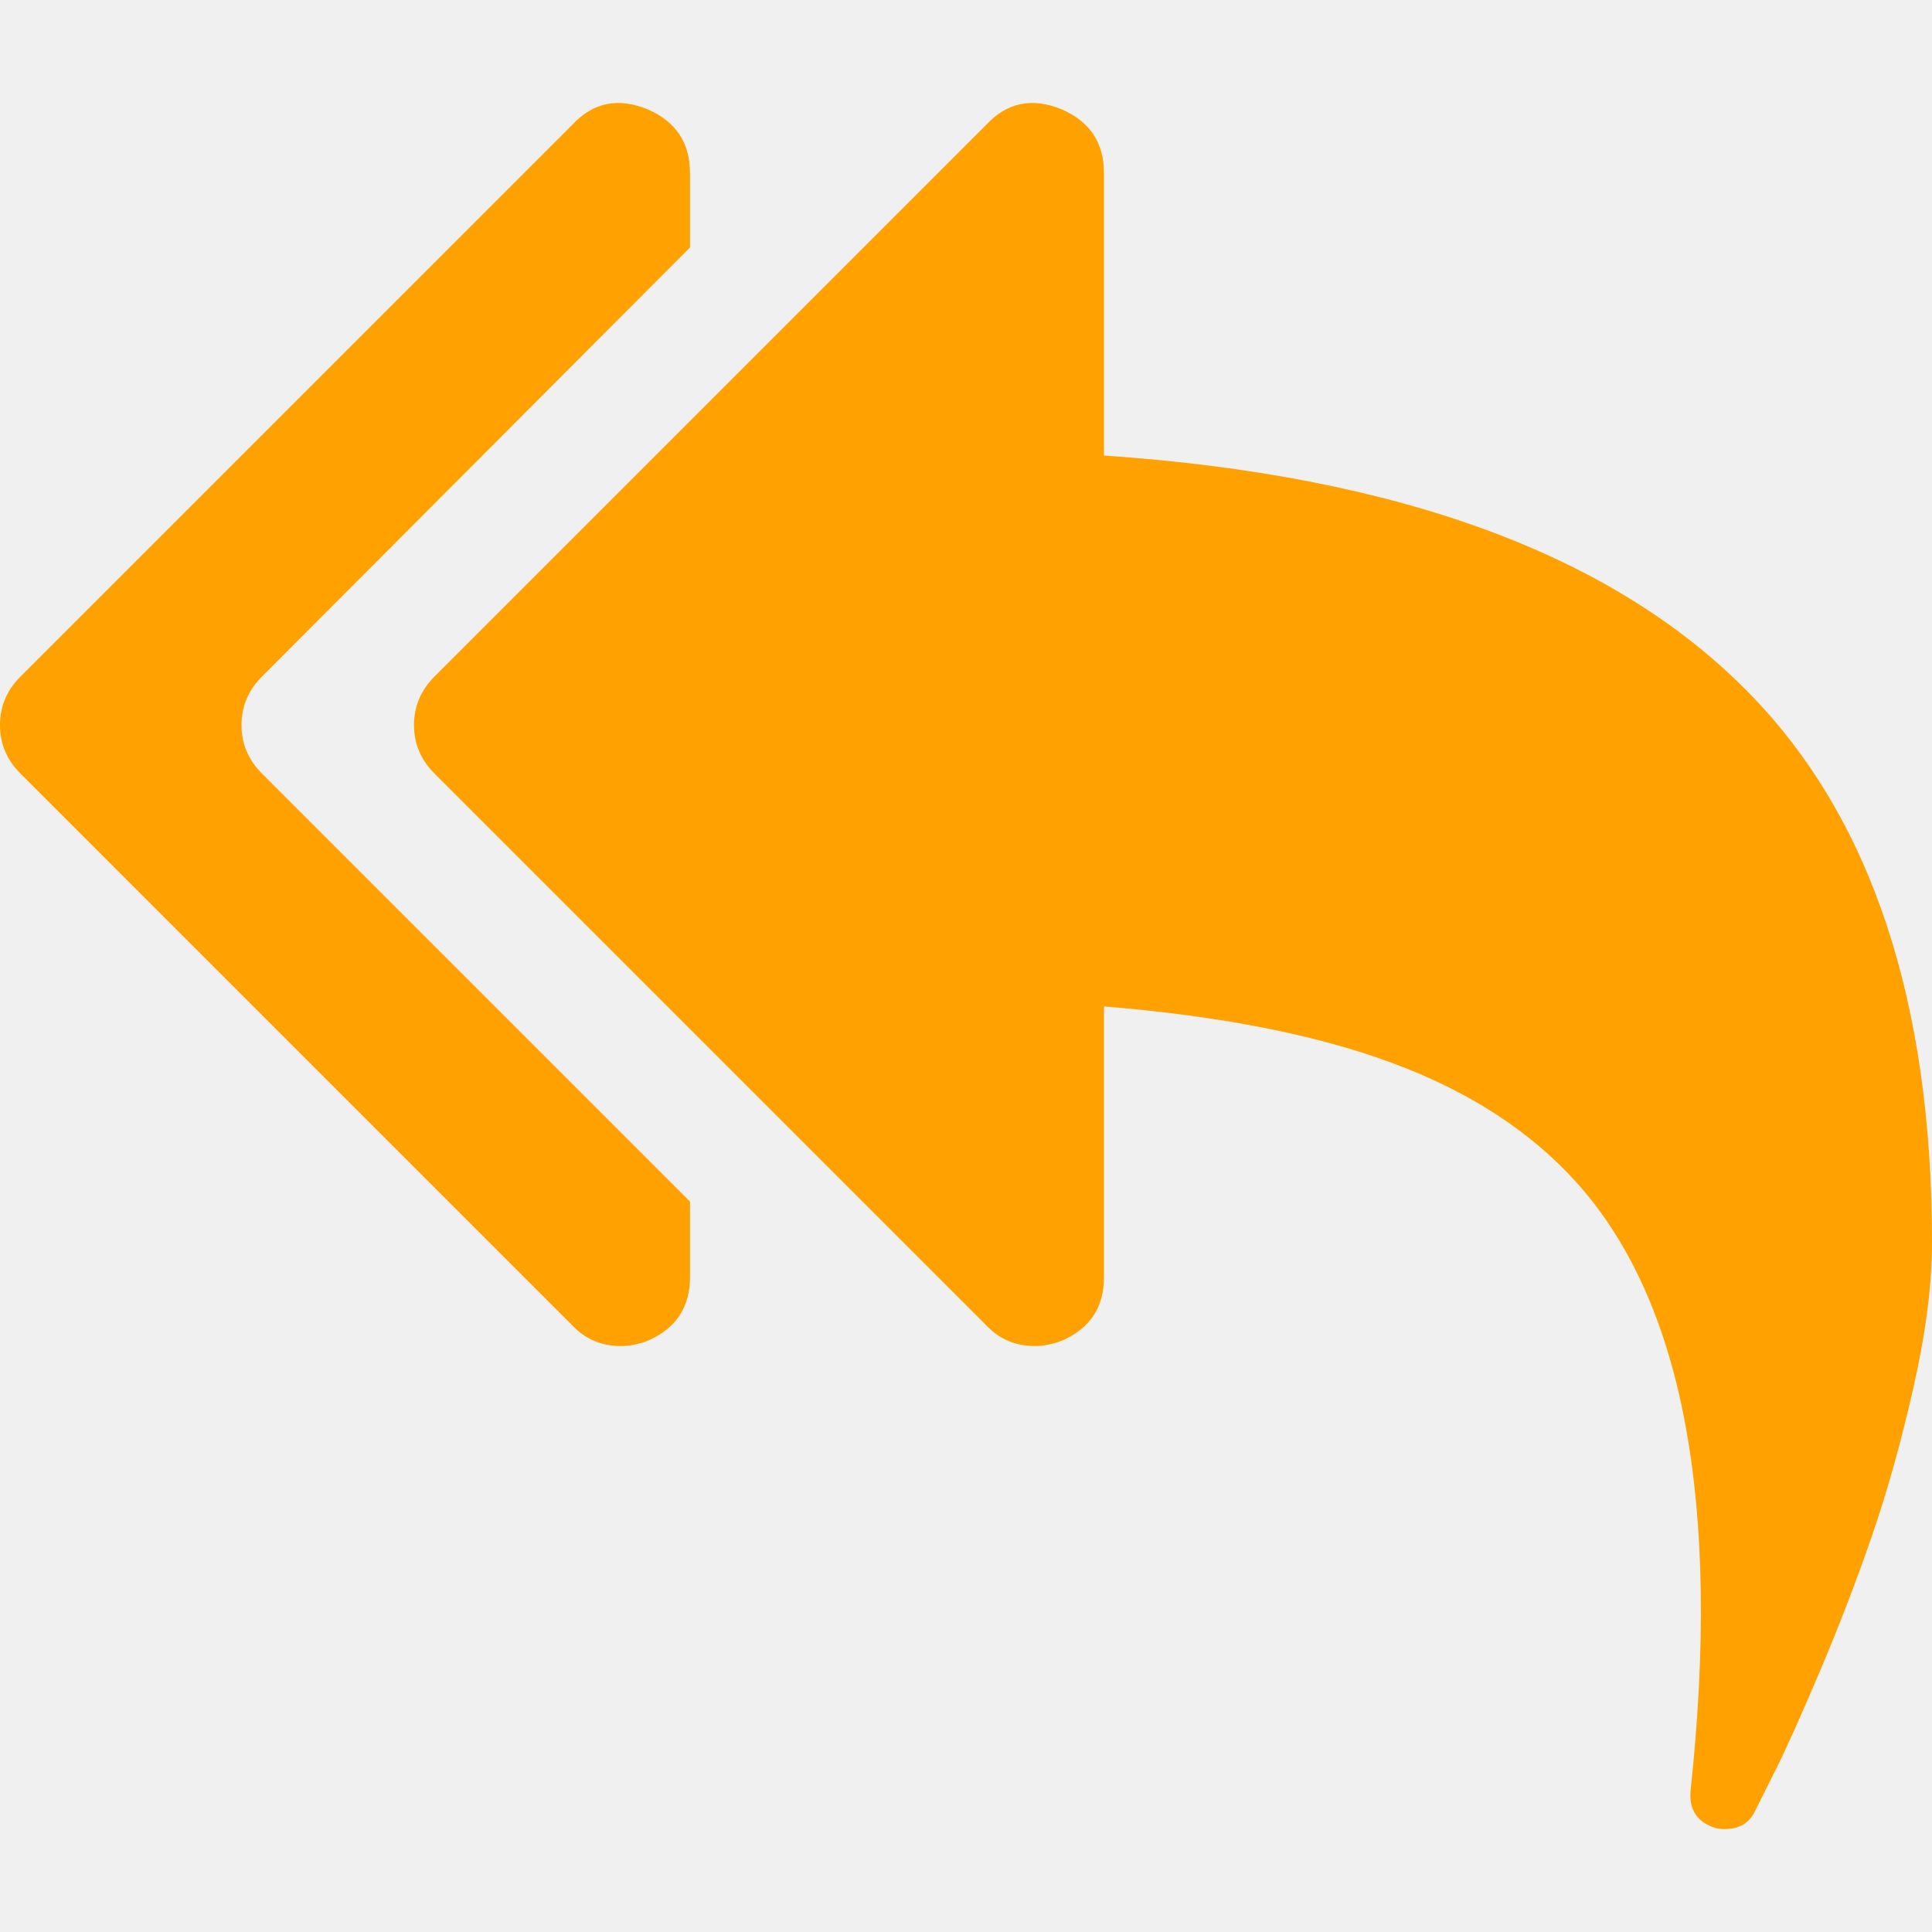
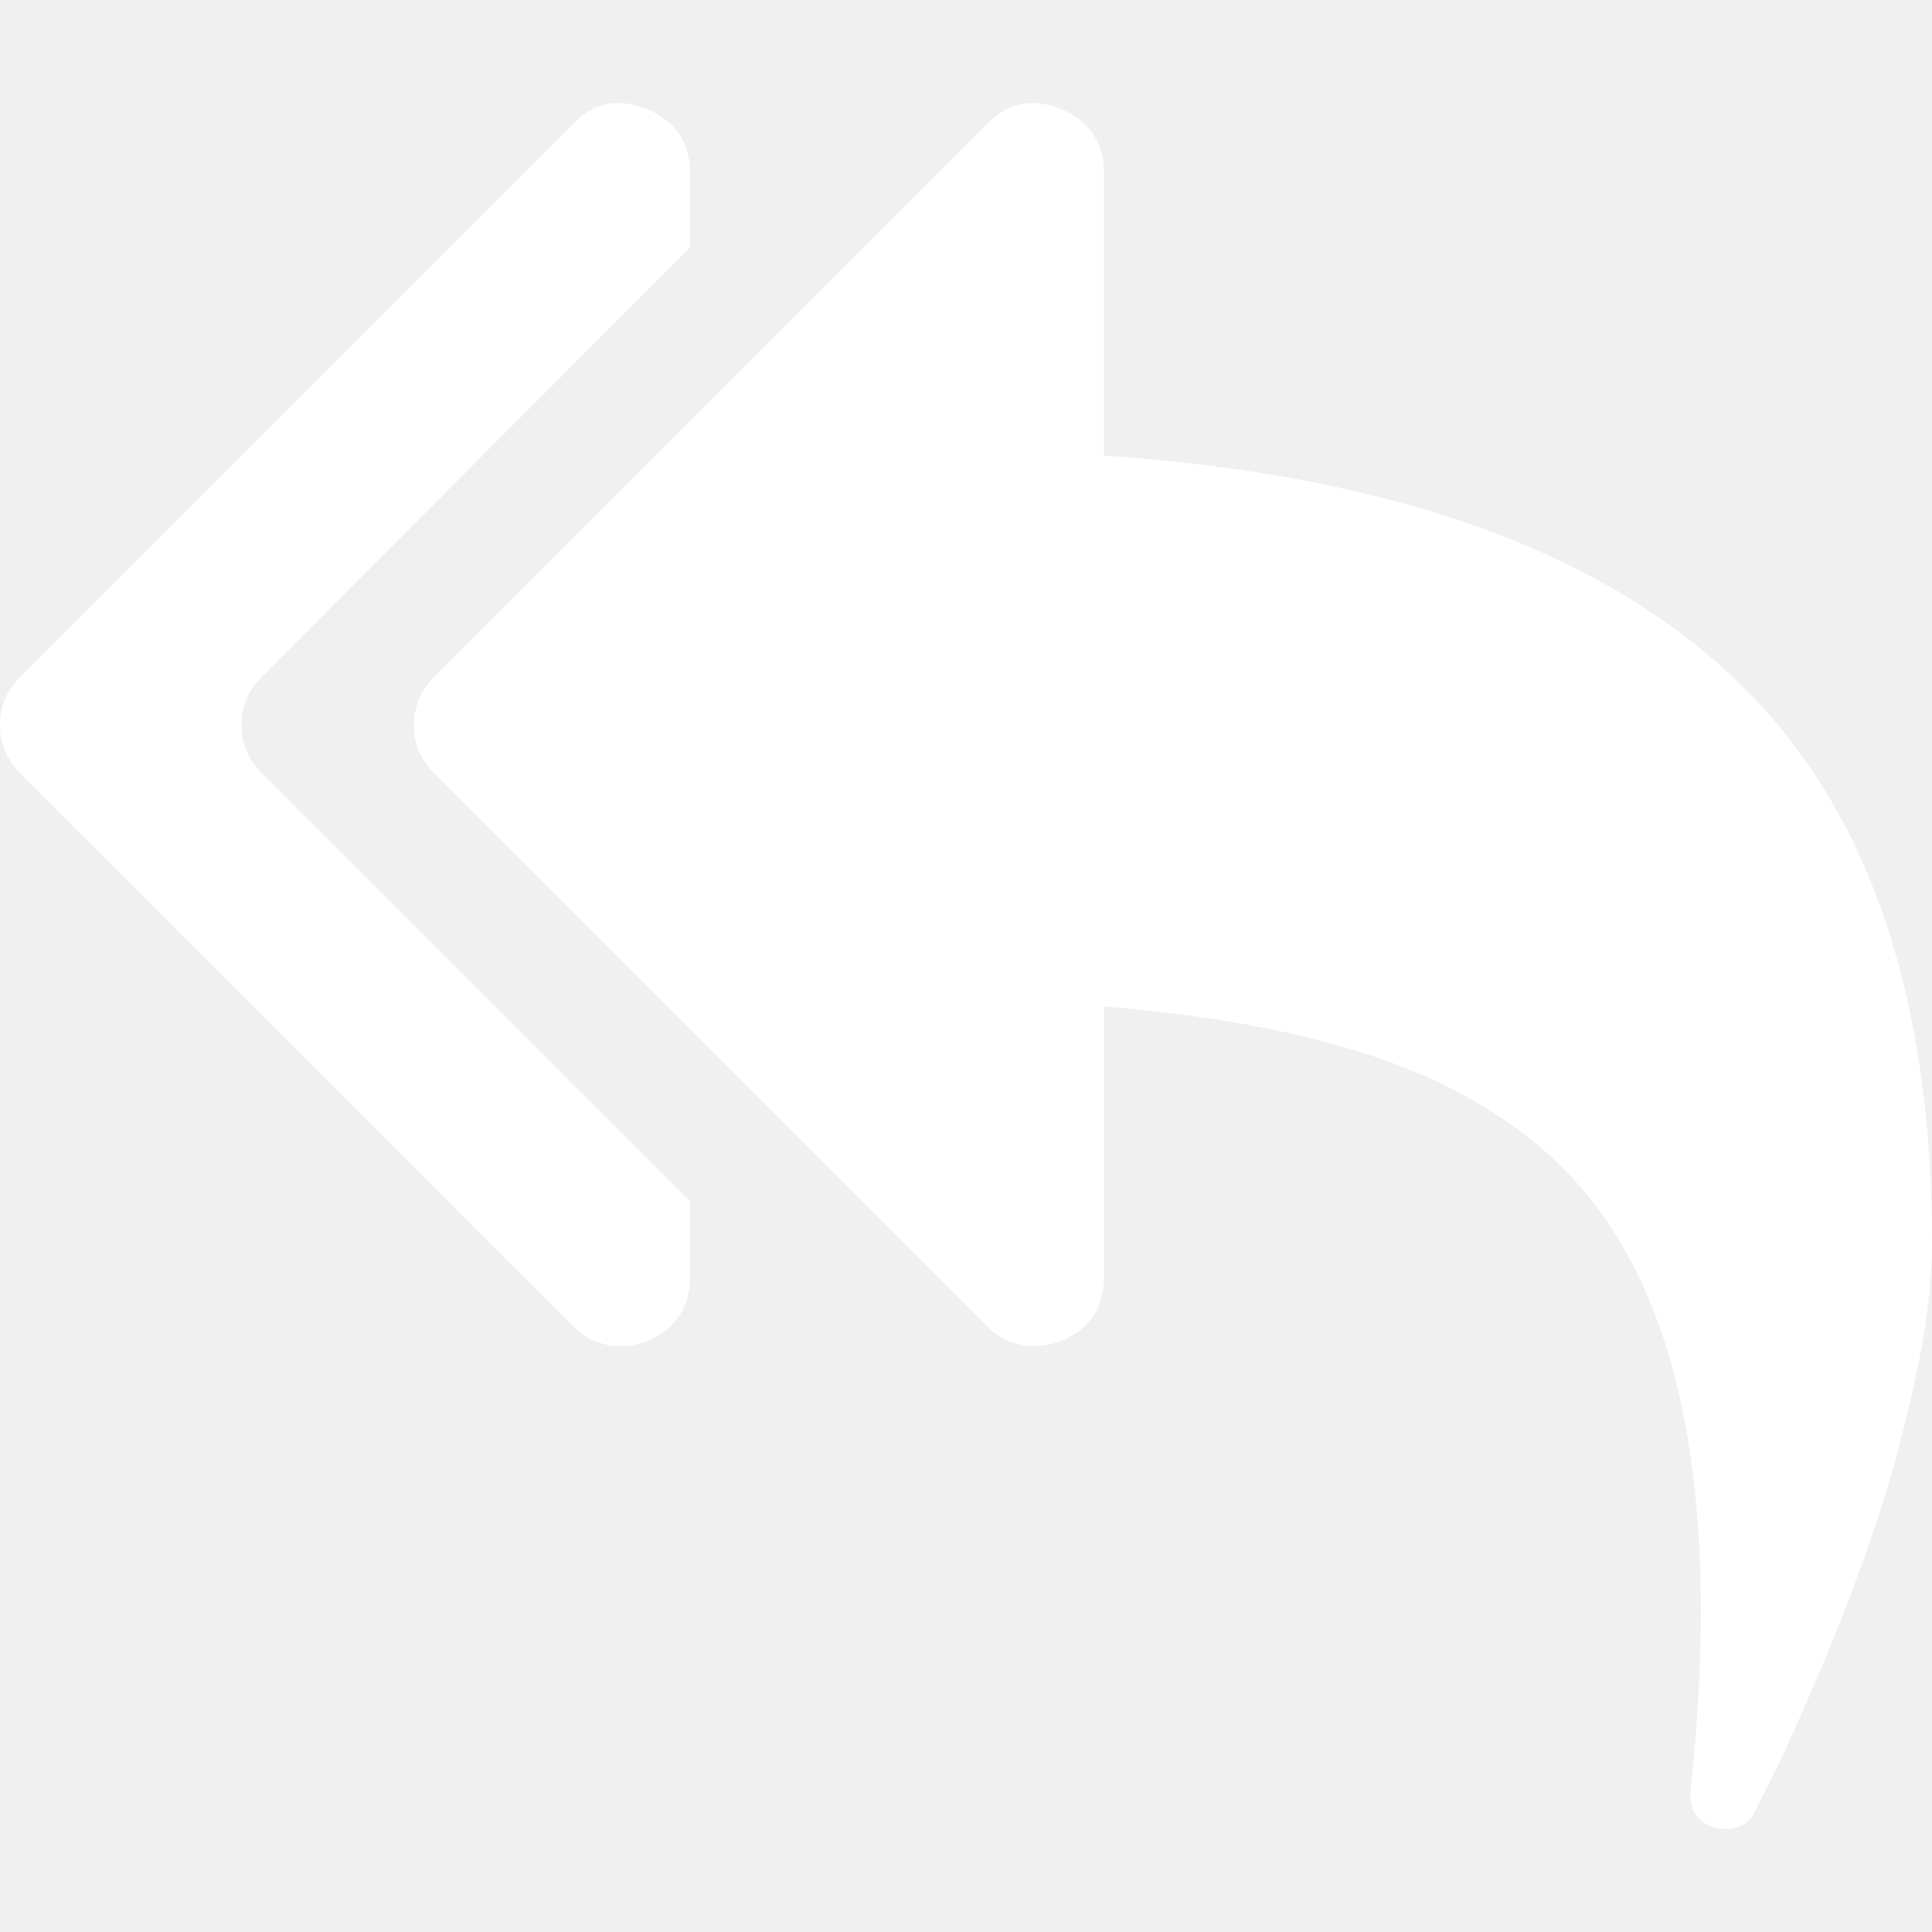
- <svg xmlns="http://www.w3.org/2000/svg" version="1.1" id="Capa_1" x="0px" y="0px" width="512px" height="512px" viewBox="0 0 511.633 511.633" style="enable-background:new 0 0 511.633 511.633;" xml:space="preserve">
+ <svg xmlns="http://www.w3.org/2000/svg" version="1.1" id="Capa_1" x="0px" y="0px" width="512px" height="512px" viewBox="0 0 511.633 511.633" style="enable-background:new 0 0 511.633 511.633;" xml:space="preserve" class="">
  <g>
    <g>
      <g>
-         <path d="M463.375,183.726c-35.782-36.735-92.789-57.764-171.02-63.094V45.83c0-7.994-3.713-13.608-11.136-16.846    c-7.803-3.23-14.466-1.902-19.985,3.999L115.06,179.161c-3.618,3.621-5.424,7.902-5.424,12.85c0,4.949,1.807,9.229,5.424,12.847    l146.178,146.177c3.432,3.617,7.71,5.425,12.85,5.425c2.283,0,4.661-0.476,7.136-1.427c7.423-3.238,11.139-8.847,11.139-16.845    v-71.663c30.642,2.475,56.097,7.471,76.376,14.989c20.27,7.519,36.494,18.034,48.677,31.549    c28.362,31.405,38.451,85.171,30.266,161.311c-0.376,4.951,1.807,8.186,6.567,9.708c0.571,0.192,1.427,0.284,2.569,0.284    c3.806,0,6.468-1.618,7.994-4.853l5.709-11.42c2.662-5.331,6.516-13.945,11.56-25.841c5.041-11.901,9.616-23.794,13.709-35.692    c4.093-11.893,7.755-25.026,10.992-39.396c3.234-14.376,4.853-27.079,4.853-38.116    C511.63,265.094,495.546,216.657,463.375,183.726z" data-original="#000000" class="active-path" data-old_color="#000000" fill="#FFA100" />
-         <path d="M63.953,192.011c0-4.952,1.809-9.233,5.424-12.85L182.725,65.531V45.83c0-7.994-3.715-13.608-11.138-16.846    c-7.804-3.23-14.465-1.902-19.983,3.999L5.424,179.161C1.809,182.781,0,187.062,0,192.011c0,4.949,1.809,9.229,5.424,12.847    l146.18,146.177c3.425,3.617,7.708,5.425,12.85,5.425c2.284,0,4.663-0.476,7.137-1.427c7.423-3.238,11.138-8.847,11.138-16.845    v-19.985L69.377,204.857C65.762,201.24,63.953,196.962,63.953,192.011z" data-original="#000000" class="active-path" data-old_color="#000000" fill="#FFA100" />
+         <path d="M463.375,183.726c-35.782-36.735-92.789-57.764-171.02-63.094V45.83c0-7.994-3.713-13.608-11.136-16.846    c-7.803-3.23-14.466-1.902-19.985,3.999L115.06,179.161c-3.618,3.621-5.424,7.902-5.424,12.85c0,4.949,1.807,9.229,5.424,12.847    l146.178,146.177c3.432,3.617,7.71,5.425,12.85,5.425c2.283,0,4.661-0.476,7.136-1.427c7.423-3.238,11.139-8.847,11.139-16.845    v-71.663c30.642,2.475,56.097,7.471,76.376,14.989c20.27,7.519,36.494,18.034,48.677,31.549    c28.362,31.405,38.451,85.171,30.266,161.311c-0.376,4.951,1.807,8.186,6.567,9.708c0.571,0.192,1.427,0.284,2.569,0.284    c3.806,0,6.468-1.618,7.994-4.853l5.709-11.42c2.662-5.331,6.516-13.945,11.56-25.841c5.041-11.901,9.616-23.794,13.709-35.692    c4.093-11.893,7.755-25.026,10.992-39.396c3.234-14.376,4.853-27.079,4.853-38.116    C511.63,265.094,495.546,216.657,463.375,183.726z" data-original="#000000" class="active-path" data-old_color="#000000" fill="#FFFFFF" />
+         <path d="M63.953,192.011c0-4.952,1.809-9.233,5.424-12.85L182.725,65.531V45.83c0-7.994-3.715-13.608-11.138-16.846    c-7.804-3.23-14.465-1.902-19.983,3.999L5.424,179.161C1.809,182.781,0,187.062,0,192.011c0,4.949,1.809,9.229,5.424,12.847    l146.18,146.177c3.425,3.617,7.708,5.425,12.85,5.425c2.284,0,4.663-0.476,7.137-1.427c7.423-3.238,11.138-8.847,11.138-16.845    v-19.985L69.377,204.857C65.762,201.24,63.953,196.962,63.953,192.011z" data-original="#000000" class="active-path" data-old_color="#000000" fill="#FFFFFF" />
      </g>
    </g>
  </g>
</svg>
